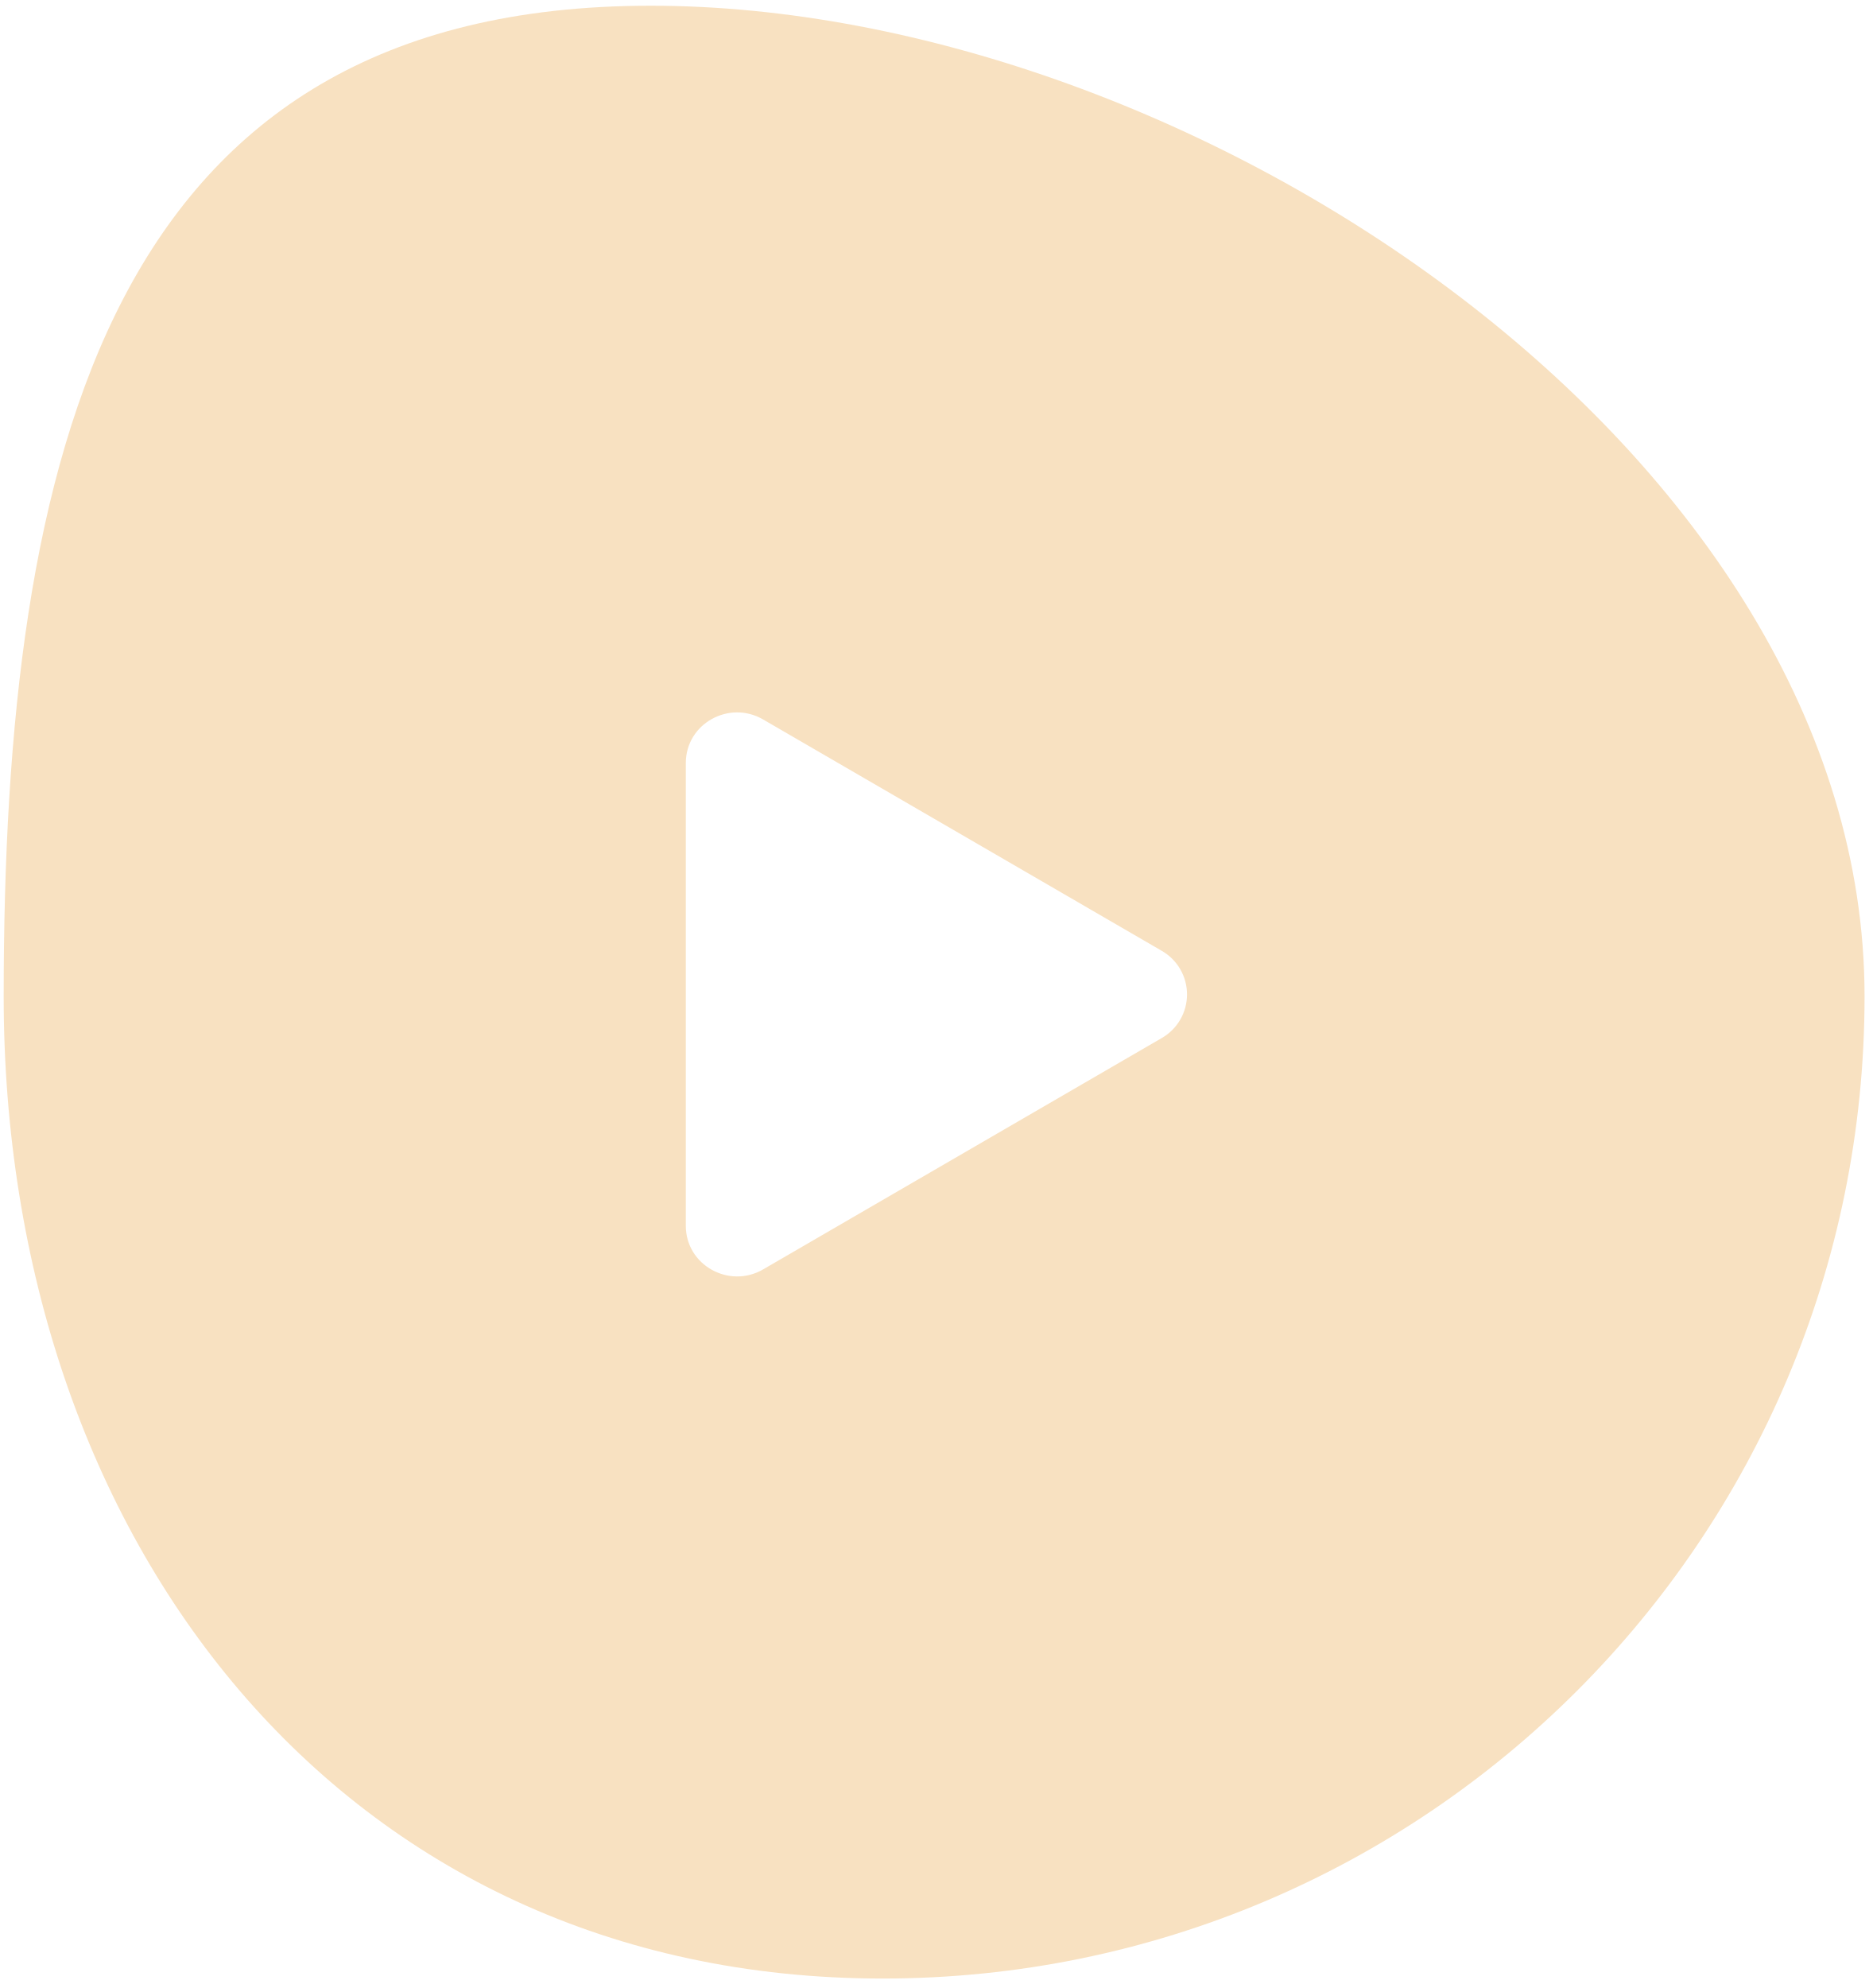
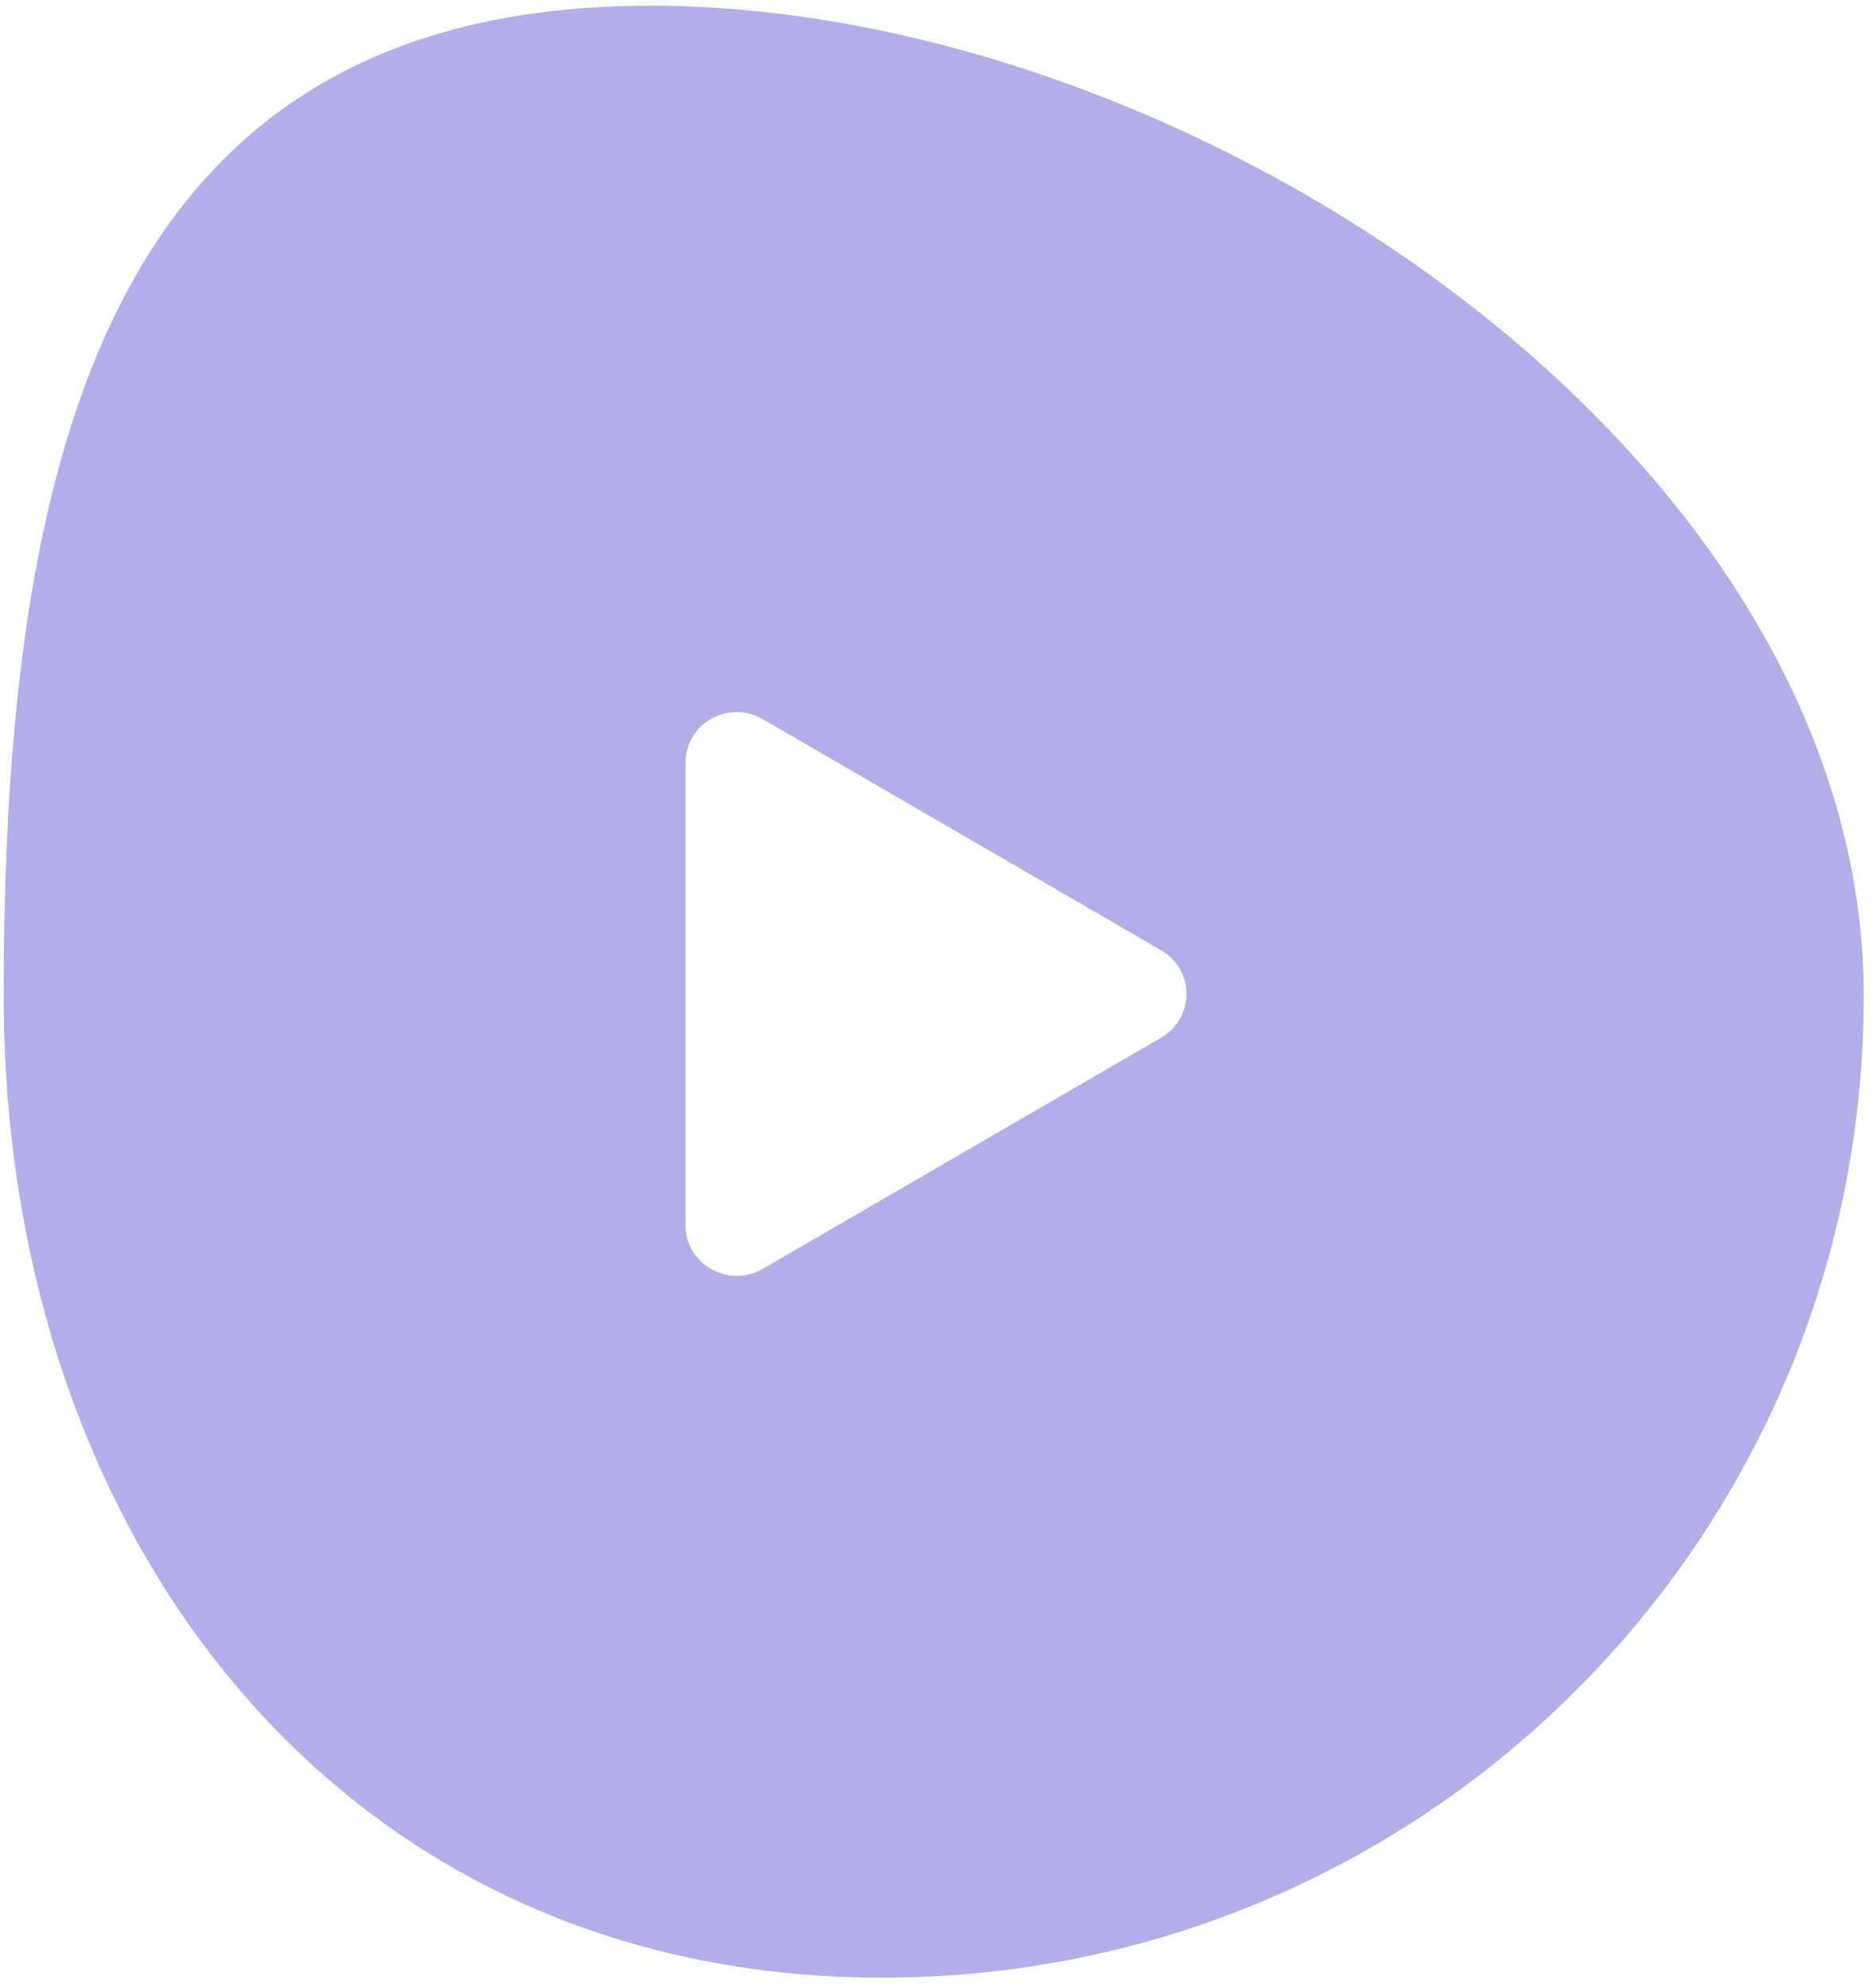
<svg xmlns="http://www.w3.org/2000/svg" width="147" height="156" viewBox="0 0 147 156" fill="none">
-   <path fill-rule="evenodd" clip-rule="evenodd" d="M69.283 155.257C111.847 155.257 146.352 120.752 146.352 78.188C146.352 35.624 93.638 0.449 51.074 0.449C8.51 0.449 0.289 35.624 0.289 78.188C0.289 120.752 26.72 155.257 69.283 155.257ZM59.894 99.613L91.182 81.459C91.786 81.114 92.288 80.615 92.638 80.014C92.987 79.412 93.171 78.729 93.171 78.034C93.171 77.338 92.987 76.655 92.638 76.054C92.288 75.452 91.786 74.954 91.182 74.609L59.894 56.455C57.234 54.911 53.831 56.779 53.831 59.877V96.186C53.831 99.288 57.239 101.152 59.894 99.613Z" fill="#F8E1C1" />
+   <path fill-rule="evenodd" clip-rule="evenodd" d="M69.253 155.189C111.799 155.189 146.289 120.7 146.289 78.154C146.289 35.609 93.597 0.449 51.052 0.449C8.506 0.449 0.289 35.609 0.289 78.154C0.289 120.699 26.708 155.189 69.253 155.189ZM59.868 99.57L91.143 81.423C91.746 81.079 92.248 80.58 92.597 79.979C92.947 79.378 93.13 78.695 93.13 78C93.13 77.305 92.947 76.622 92.597 76.021C92.248 75.419 91.746 74.921 91.143 74.577L59.868 56.43C57.209 54.887 53.808 56.755 53.808 59.851V96.144C53.808 99.245 57.214 101.108 59.868 99.57Z" fill="#B2AEE9" />
</svg>
